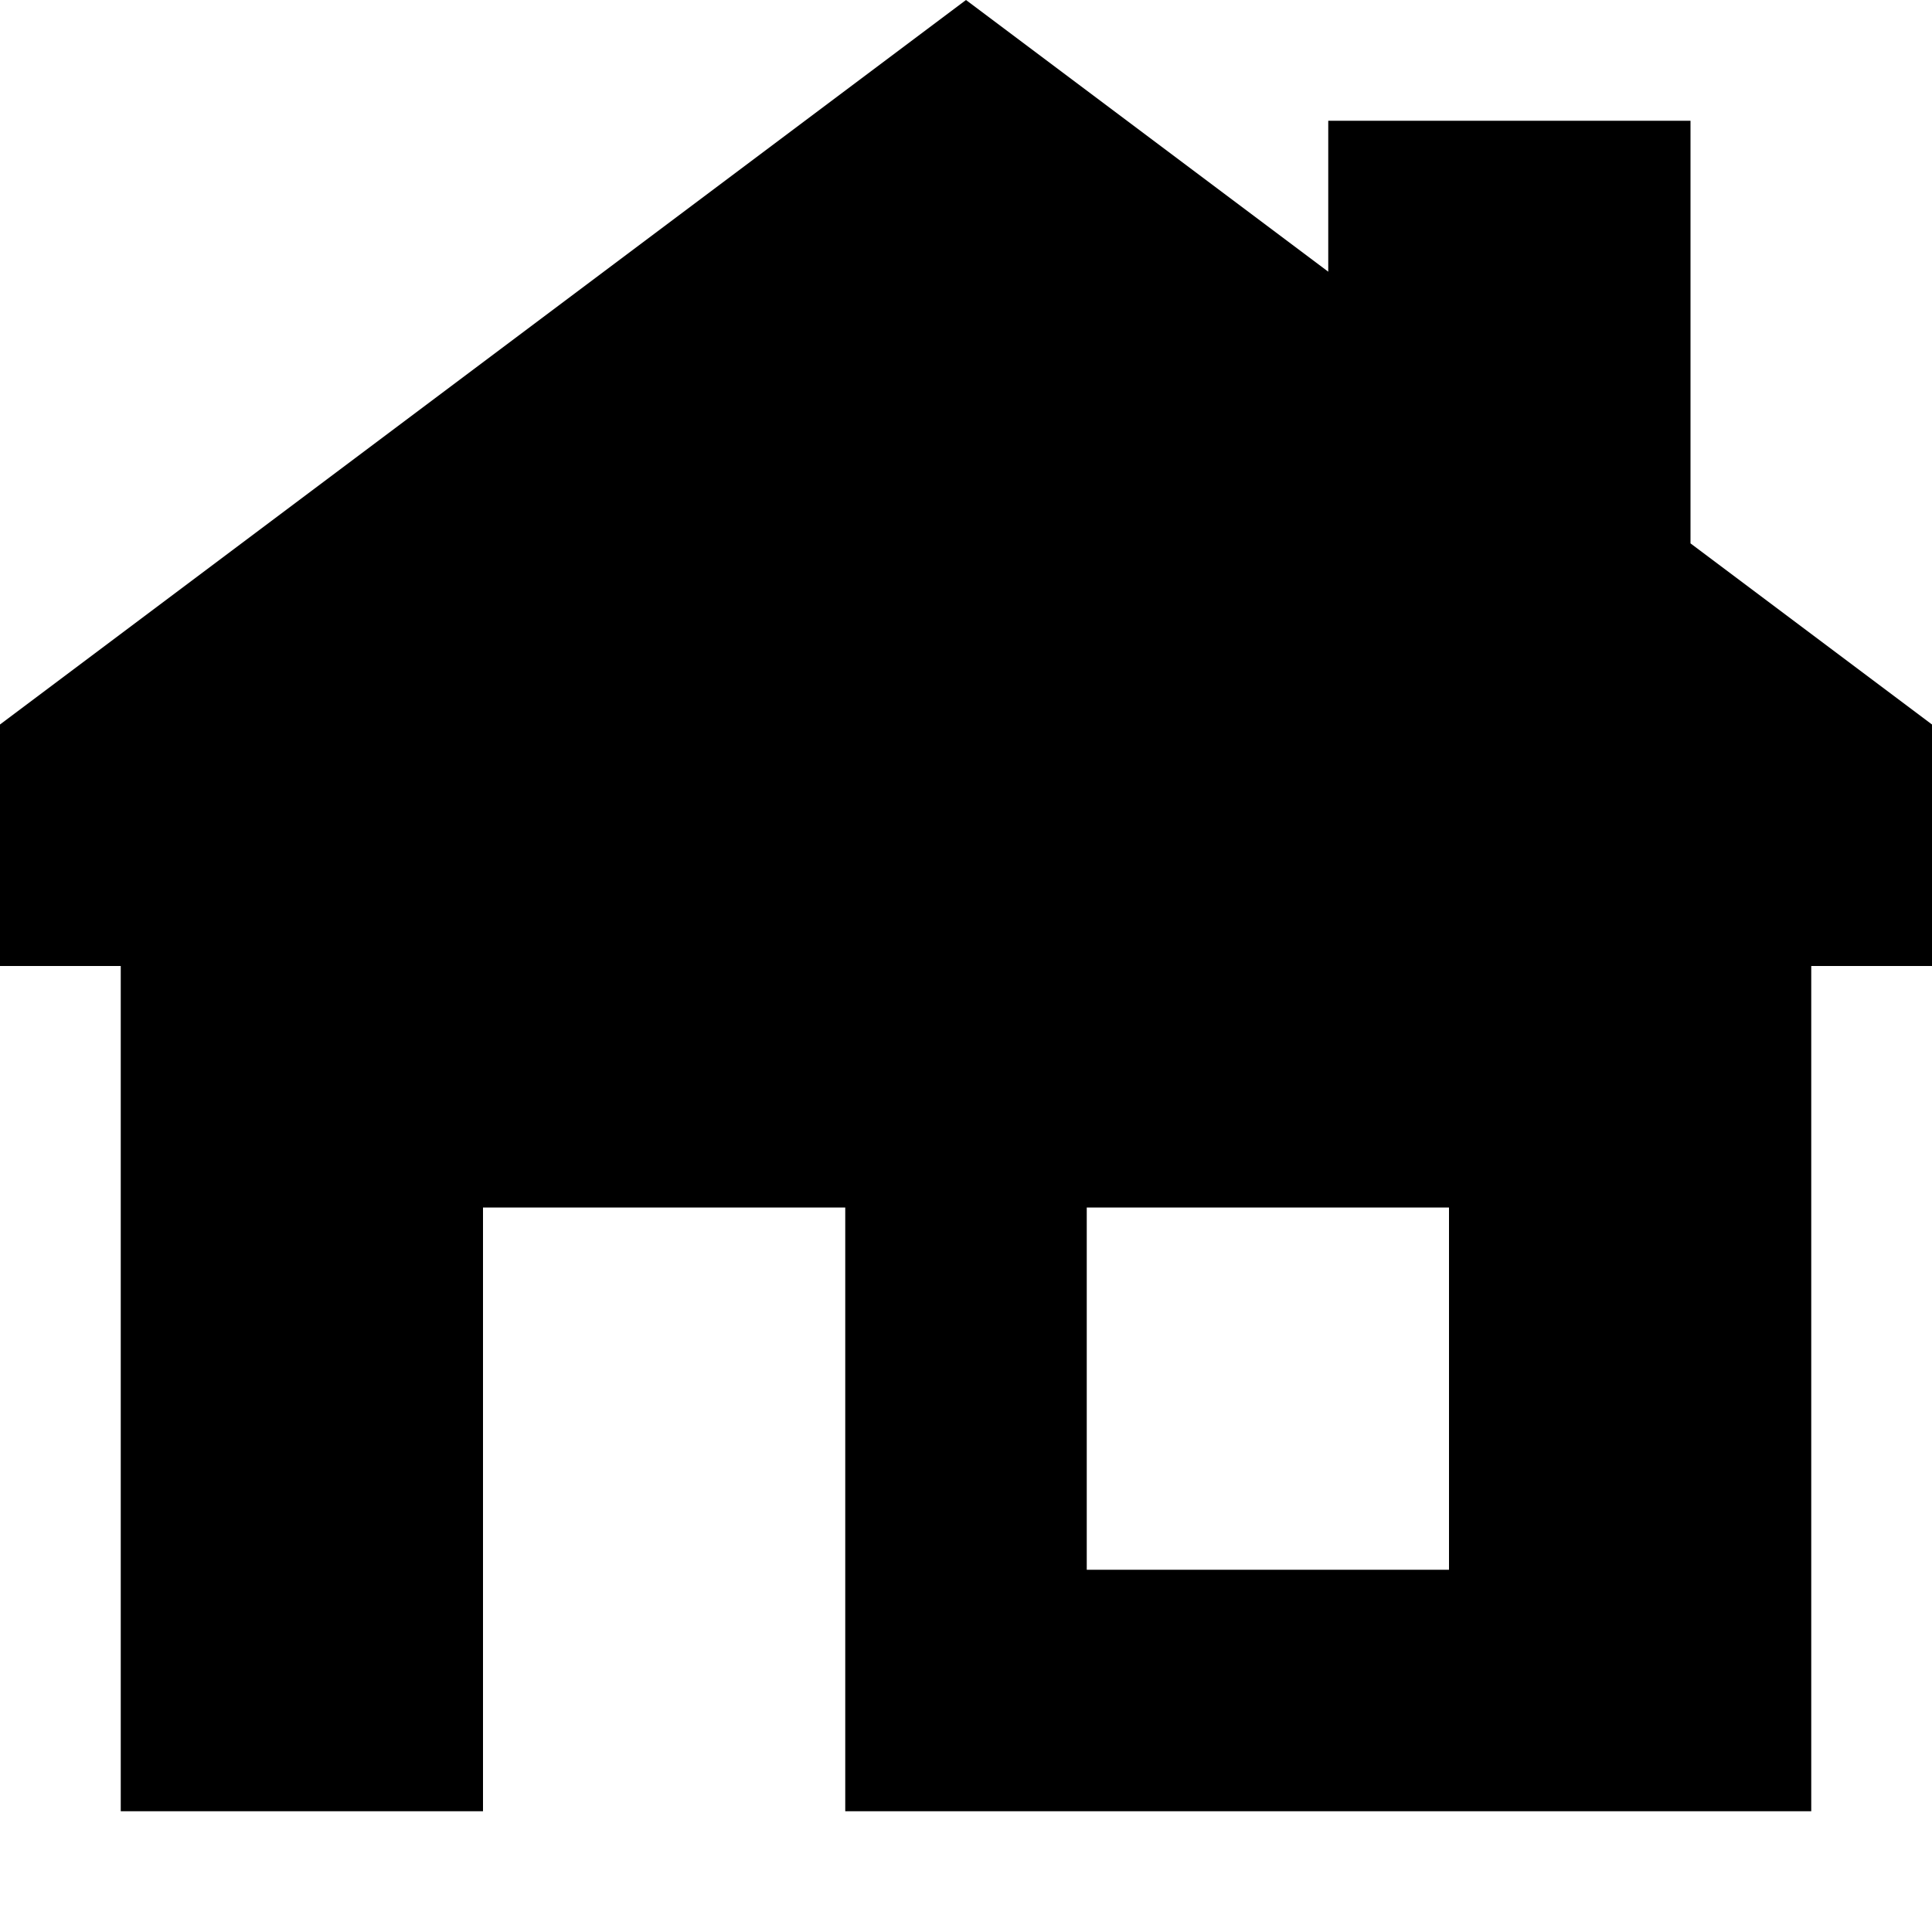
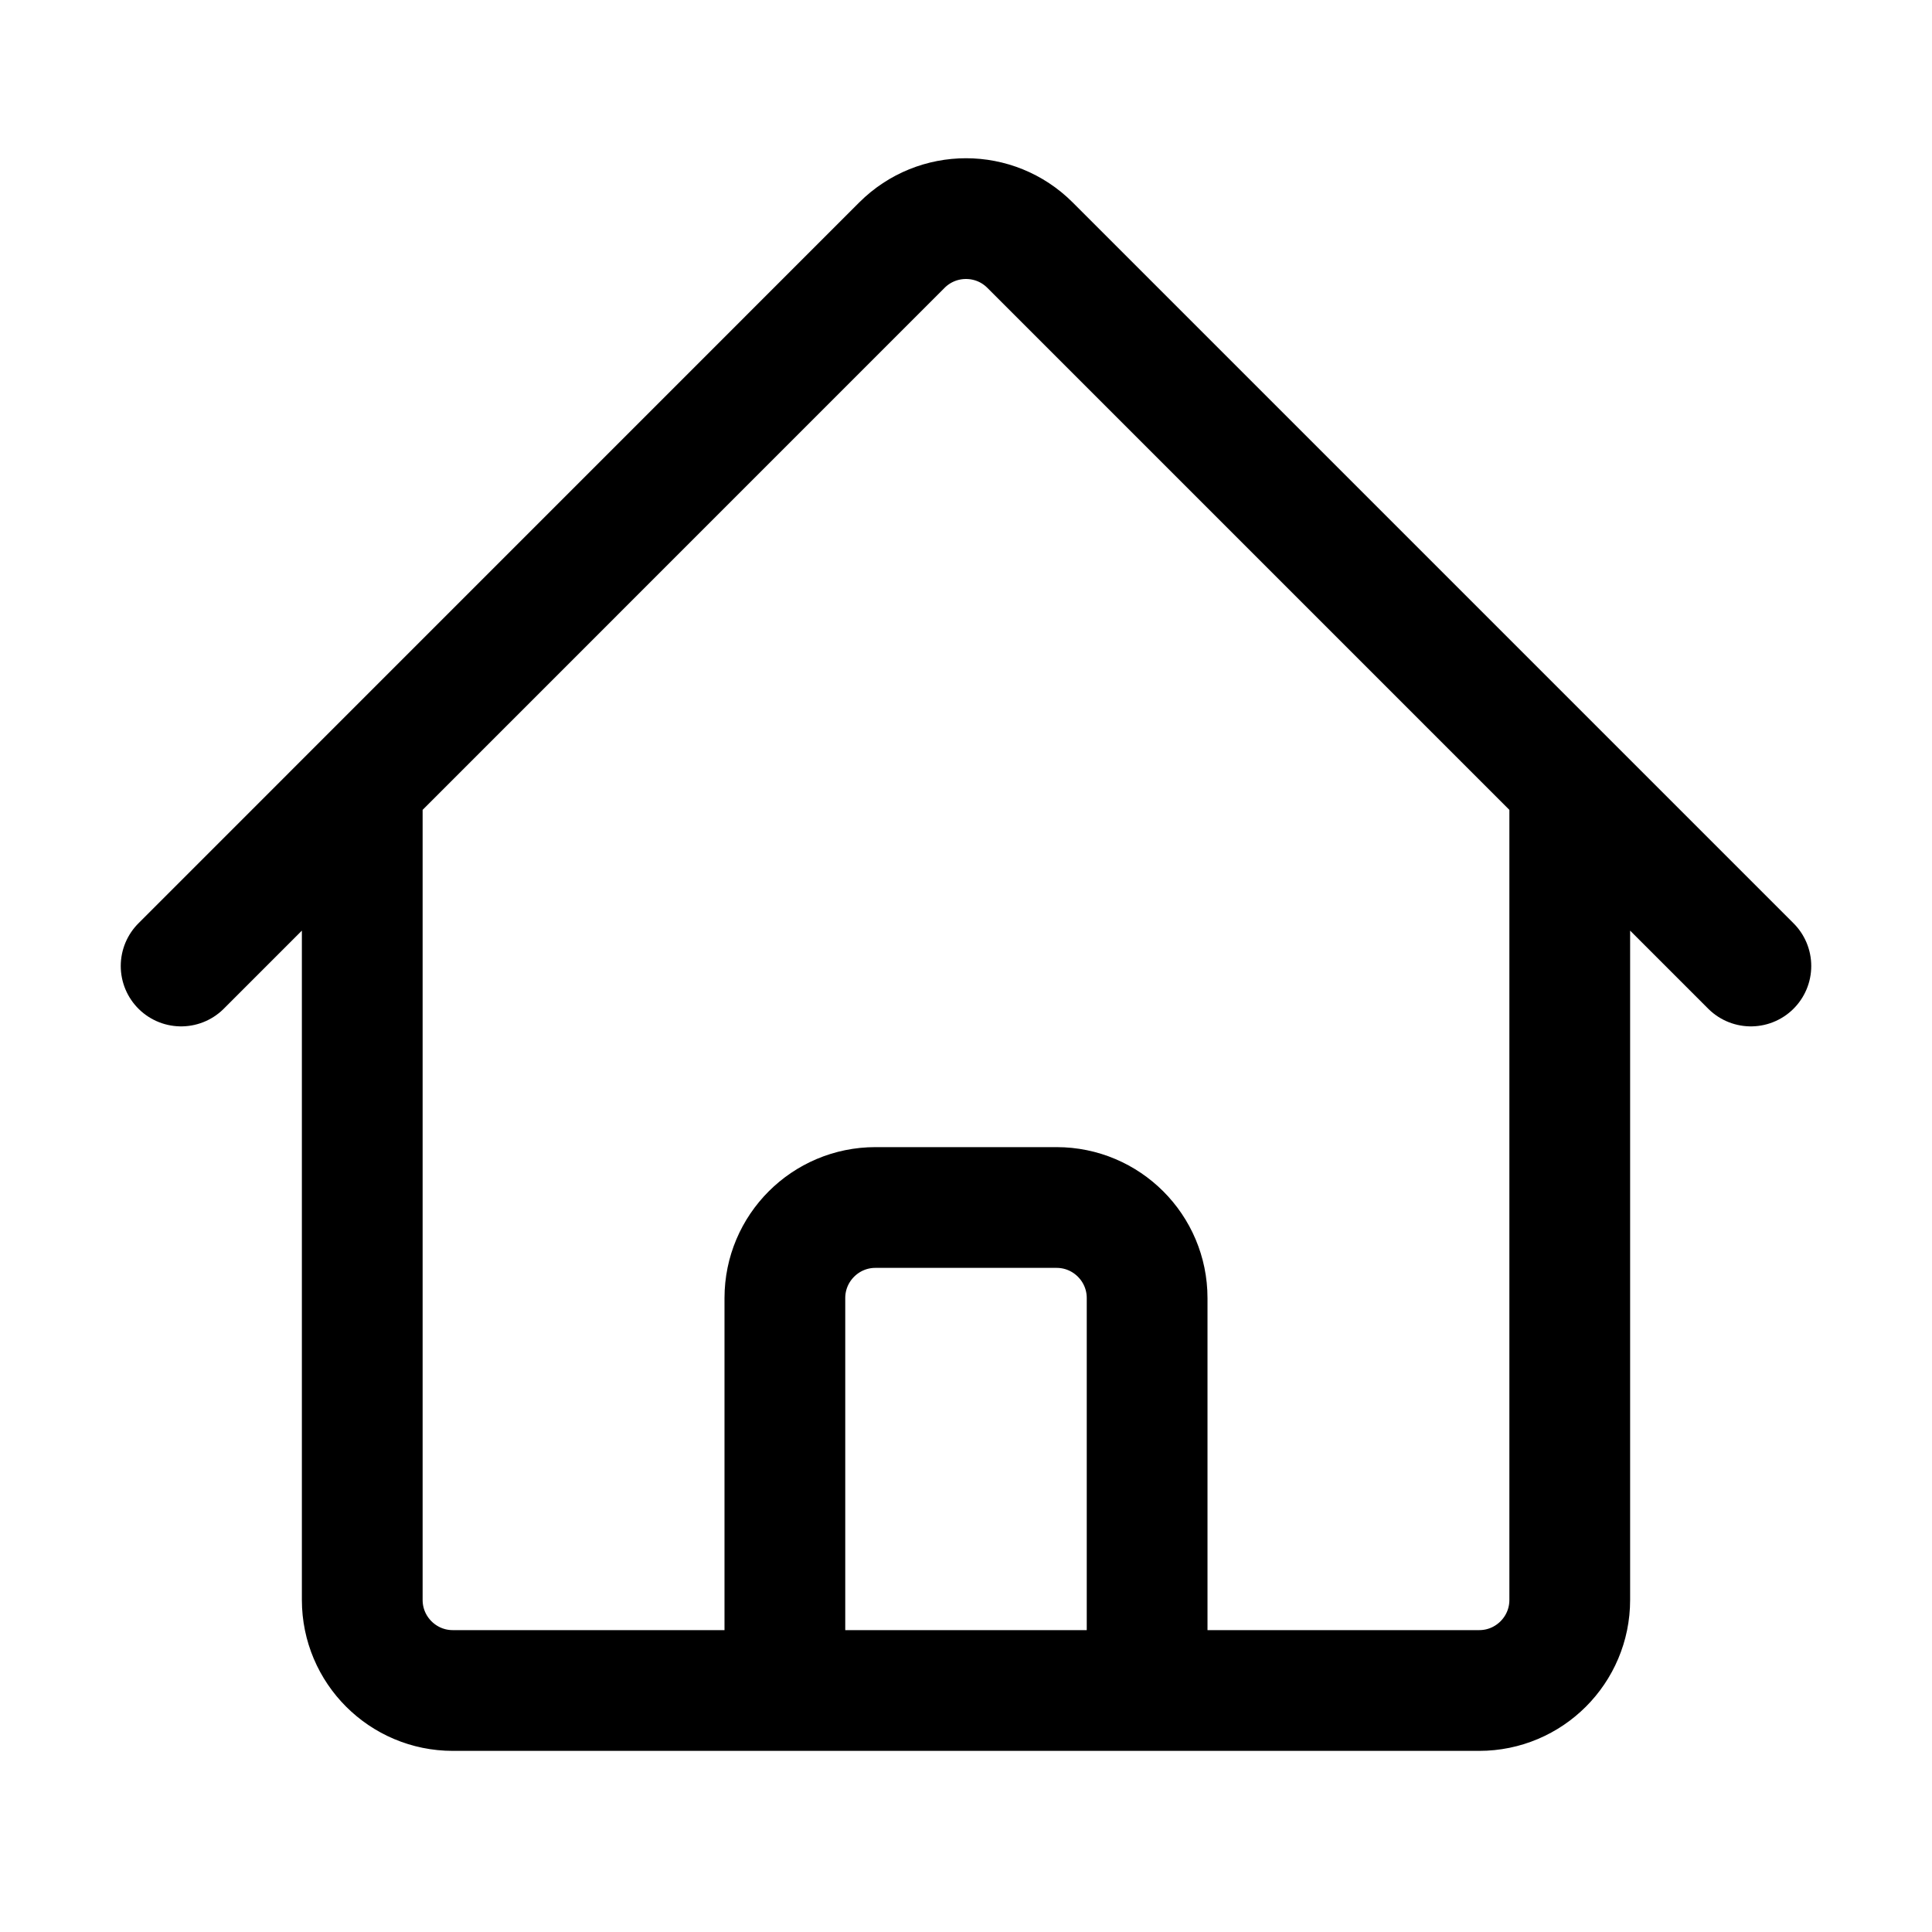
- <svg xmlns="http://www.w3.org/2000/svg" width="800px" height="800px" viewBox="0 0 16 16" fill="none">
-   <path fill-rule="evenodd" clip-rule="evenodd" d="M8 0L0 6V8H1V15H4V10H7V15H15V8H16V6L14 4.5V1H11V2.25L8 0ZM9 10H12V13H9V10Z" fill="#000000" />
+ <svg xmlns="http://www.w3.org/2000/svg" fill="none" viewBox="0 0 24 24" stroke-width="1.5" stroke="currentColor" class="size-6">
+   <path stroke-linecap="round" stroke-linejoin="round" d="m2.25 12 8.954-8.955c.44-.439 1.152-.439 1.591 0L21.75 12M4.5 9.75v10.125c0 .621.504 1.125 1.125 1.125H9.75v-4.875c0-.621.504-1.125 1.125-1.125h2.25c.621 0 1.125.504 1.125 1.125V21h4.125c.621 0 1.125-.504 1.125-1.125V9.75M8.25 21h8.25" />
</svg>
